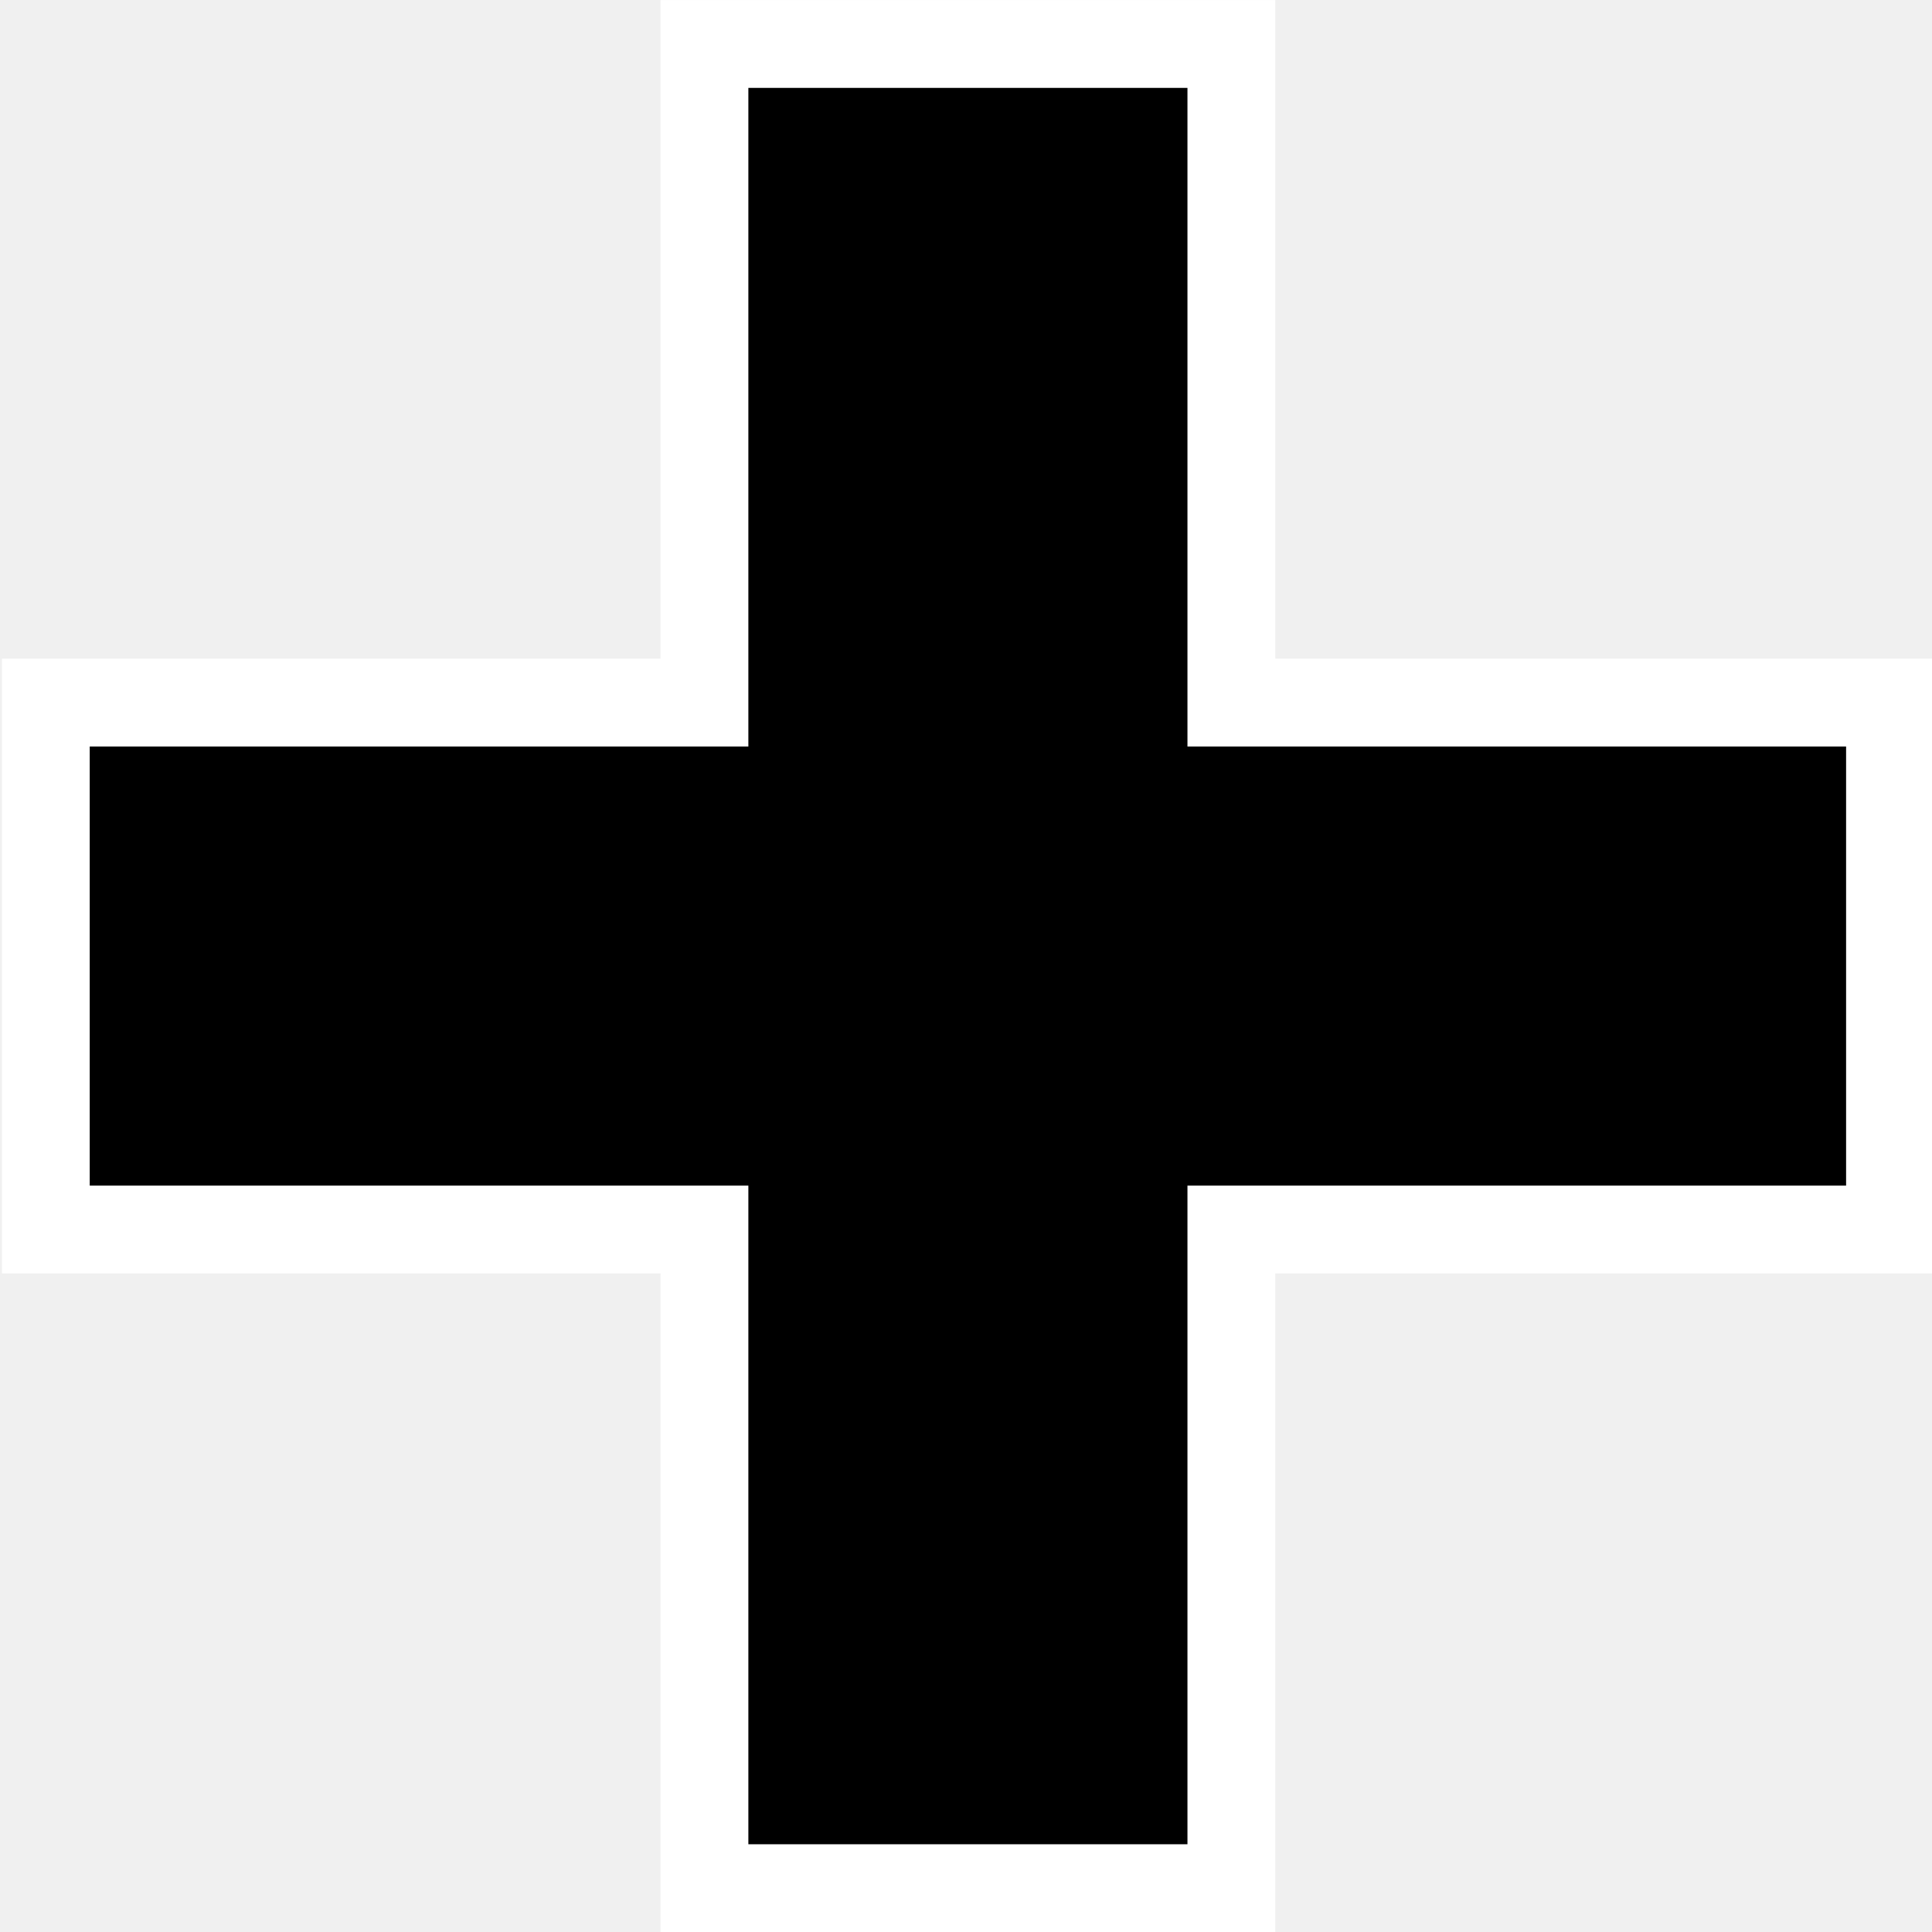
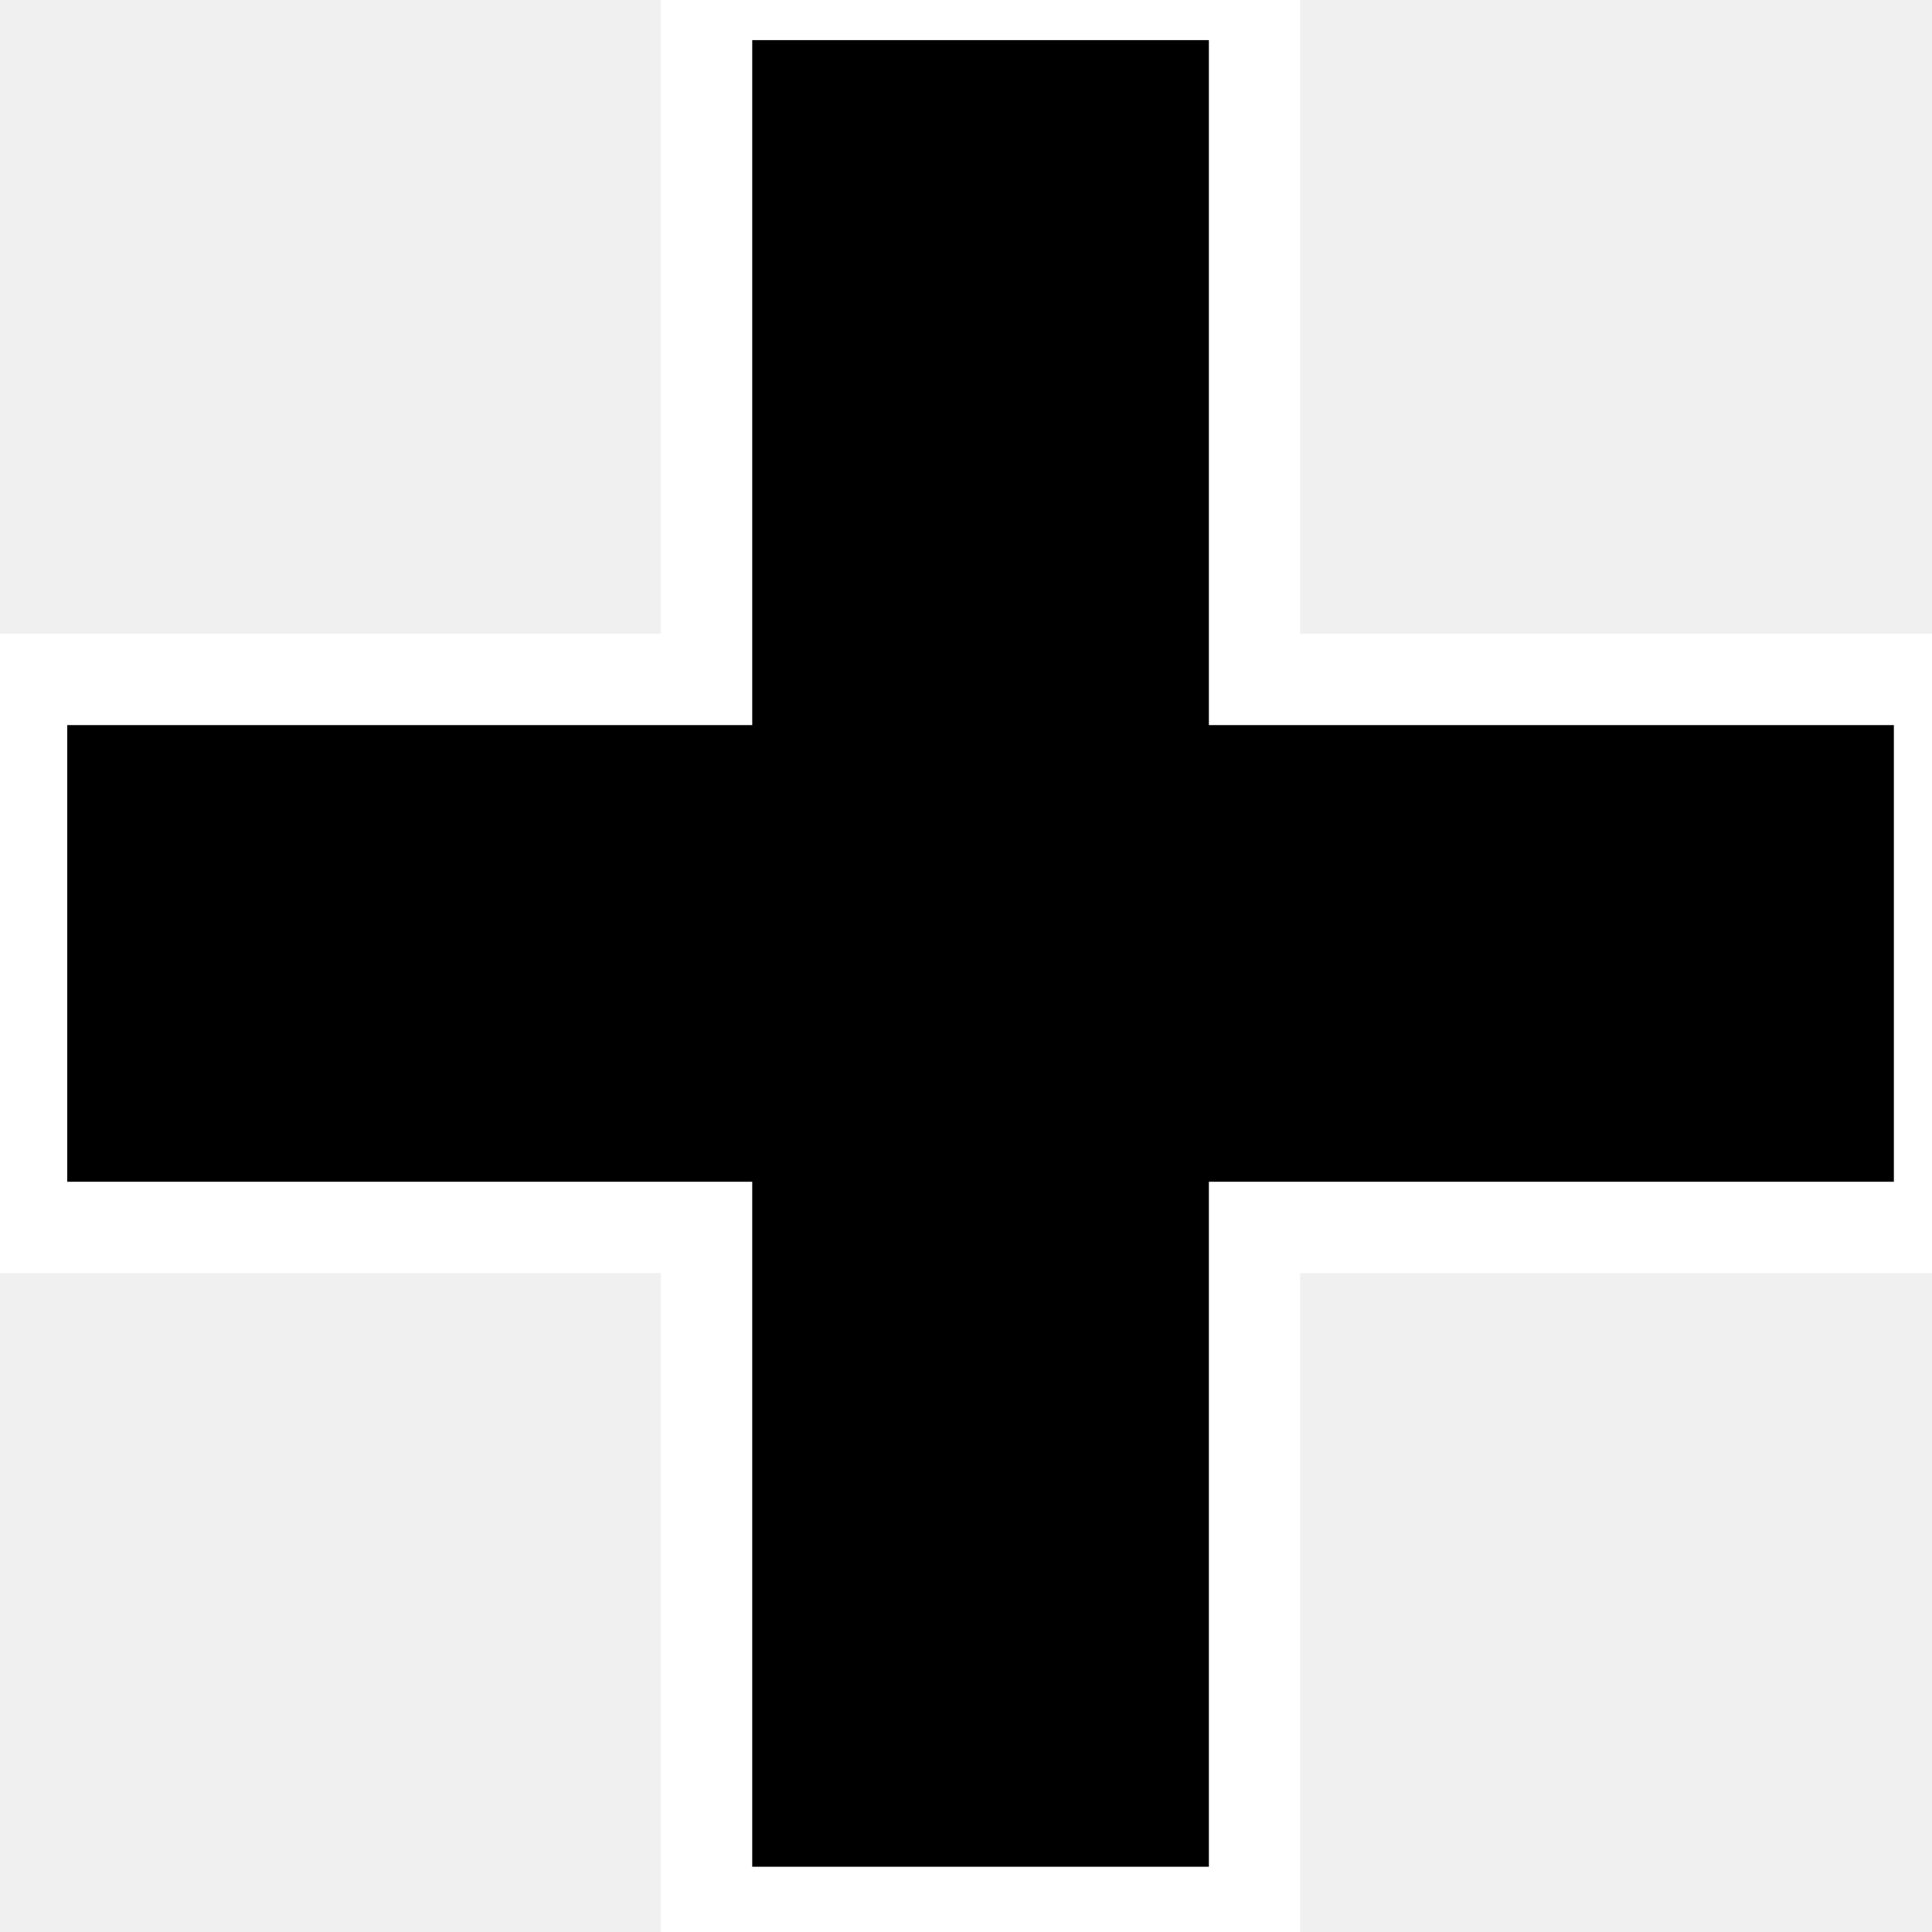
- <svg xmlns="http://www.w3.org/2000/svg" version="1.1" width="550" height="550" id="svg2" xml:space="preserve">
-   <defs id="defs6" />
-   <g transform="matrix(1.25,0,0,-1.25,185.544,365.021)" id="g10">
-     <g transform="scale(0.1,0.1)" id="g12">
-       <path d="m -1480,720 4400,0 m -2200,-2200 0,4400" id="path14" style="fill:none;stroke:#ffffff;stroke-width:1400;stroke-linecap:butt;stroke-linejoin:miter;stroke-miterlimit:10;stroke-opacity:1;stroke-dasharray:none" />
-       <path d="m -1280,720 4000,0 m -2000,-2000 0,4000" id="path16" style="fill:none;stroke:#000000;stroke-width:1000;stroke-linecap:butt;stroke-linejoin:miter;stroke-miterlimit:10;stroke-opacity:1;stroke-dasharray:none" />
-     </g>
-   </g>
+ <svg xmlns="http://www.w3.org/2000/svg" xml:space="preserve" width="550" height="550">
+   <path d="M-1480 720h4400M720-1480v4400" style="fill:none;stroke:#fff;stroke-width:1400;stroke-linecap:butt;stroke-linejoin:miter;stroke-miterlimit:10;stroke-opacity:1;stroke-dasharray:none" transform="matrix(.13 0 0 -.13 185.544 365.021)" />
+   <path d="M-1280 720h4000M720-1280v4000" style="fill:none;stroke:#000;stroke-width:1000;stroke-linecap:butt;stroke-linejoin:miter;stroke-miterlimit:10;stroke-opacity:1;stroke-dasharray:none" transform="matrix(.13 0 0 -.13 185.544 365.021)" />
</svg>
